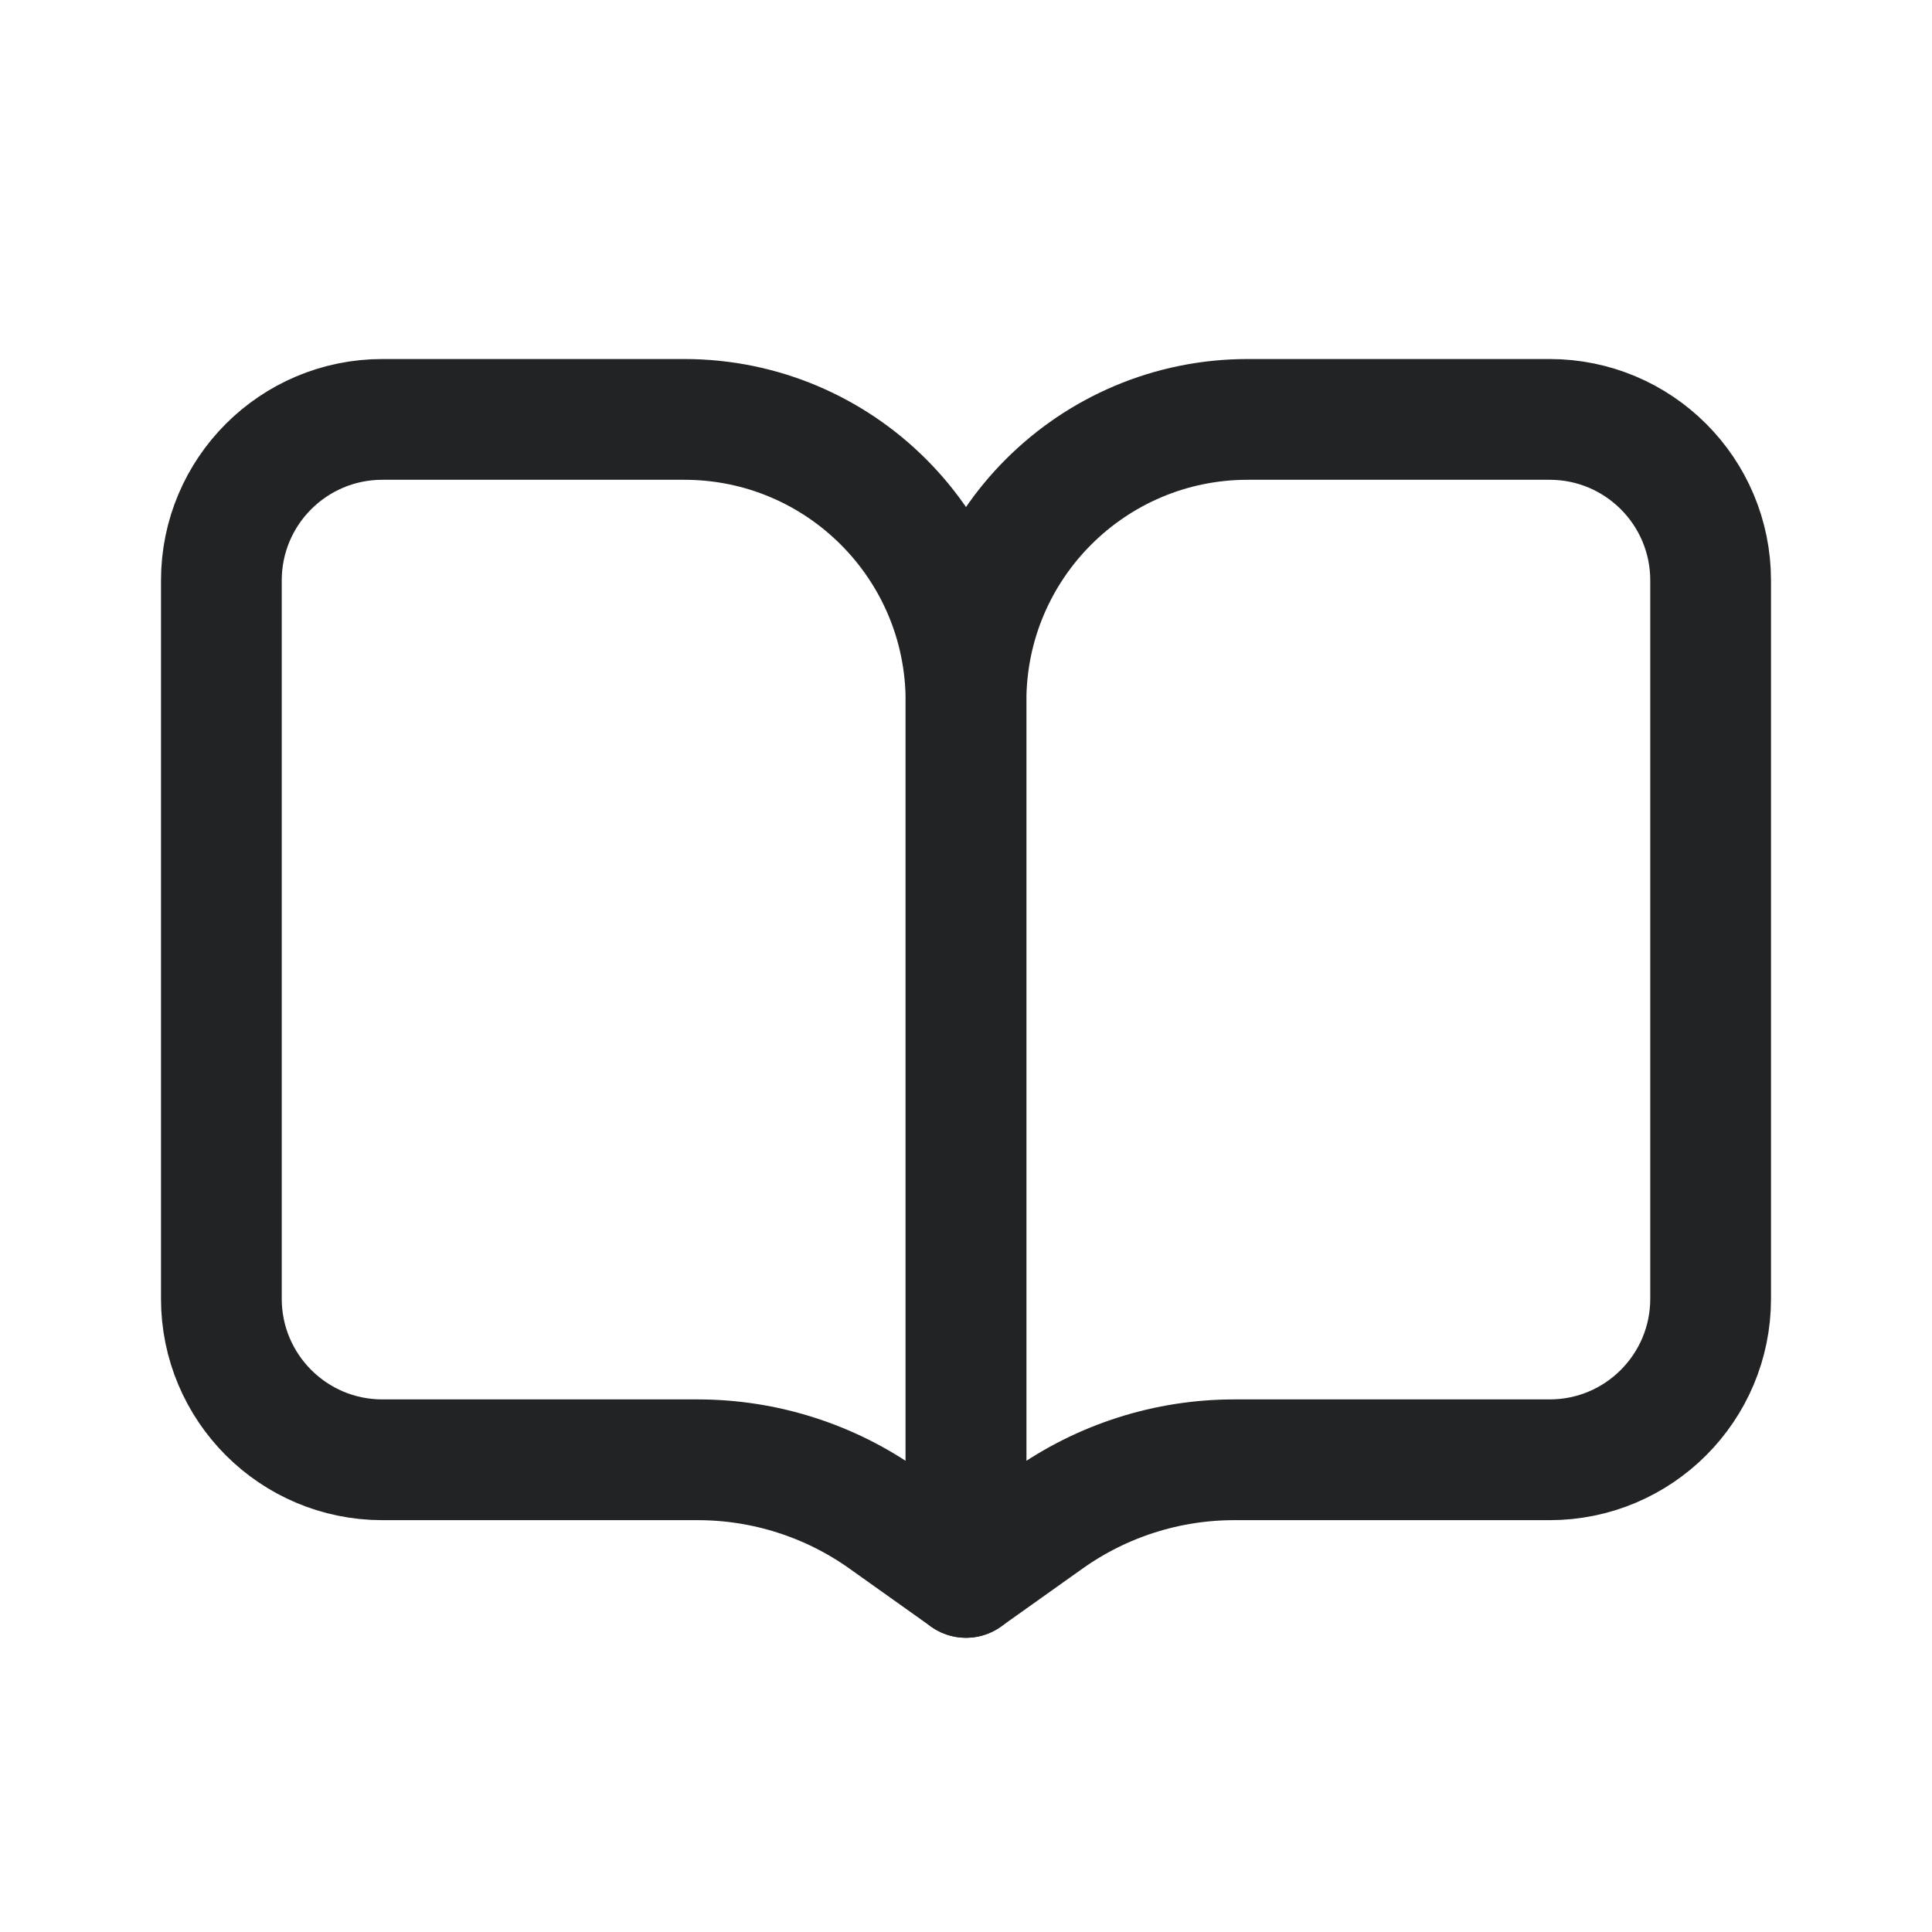
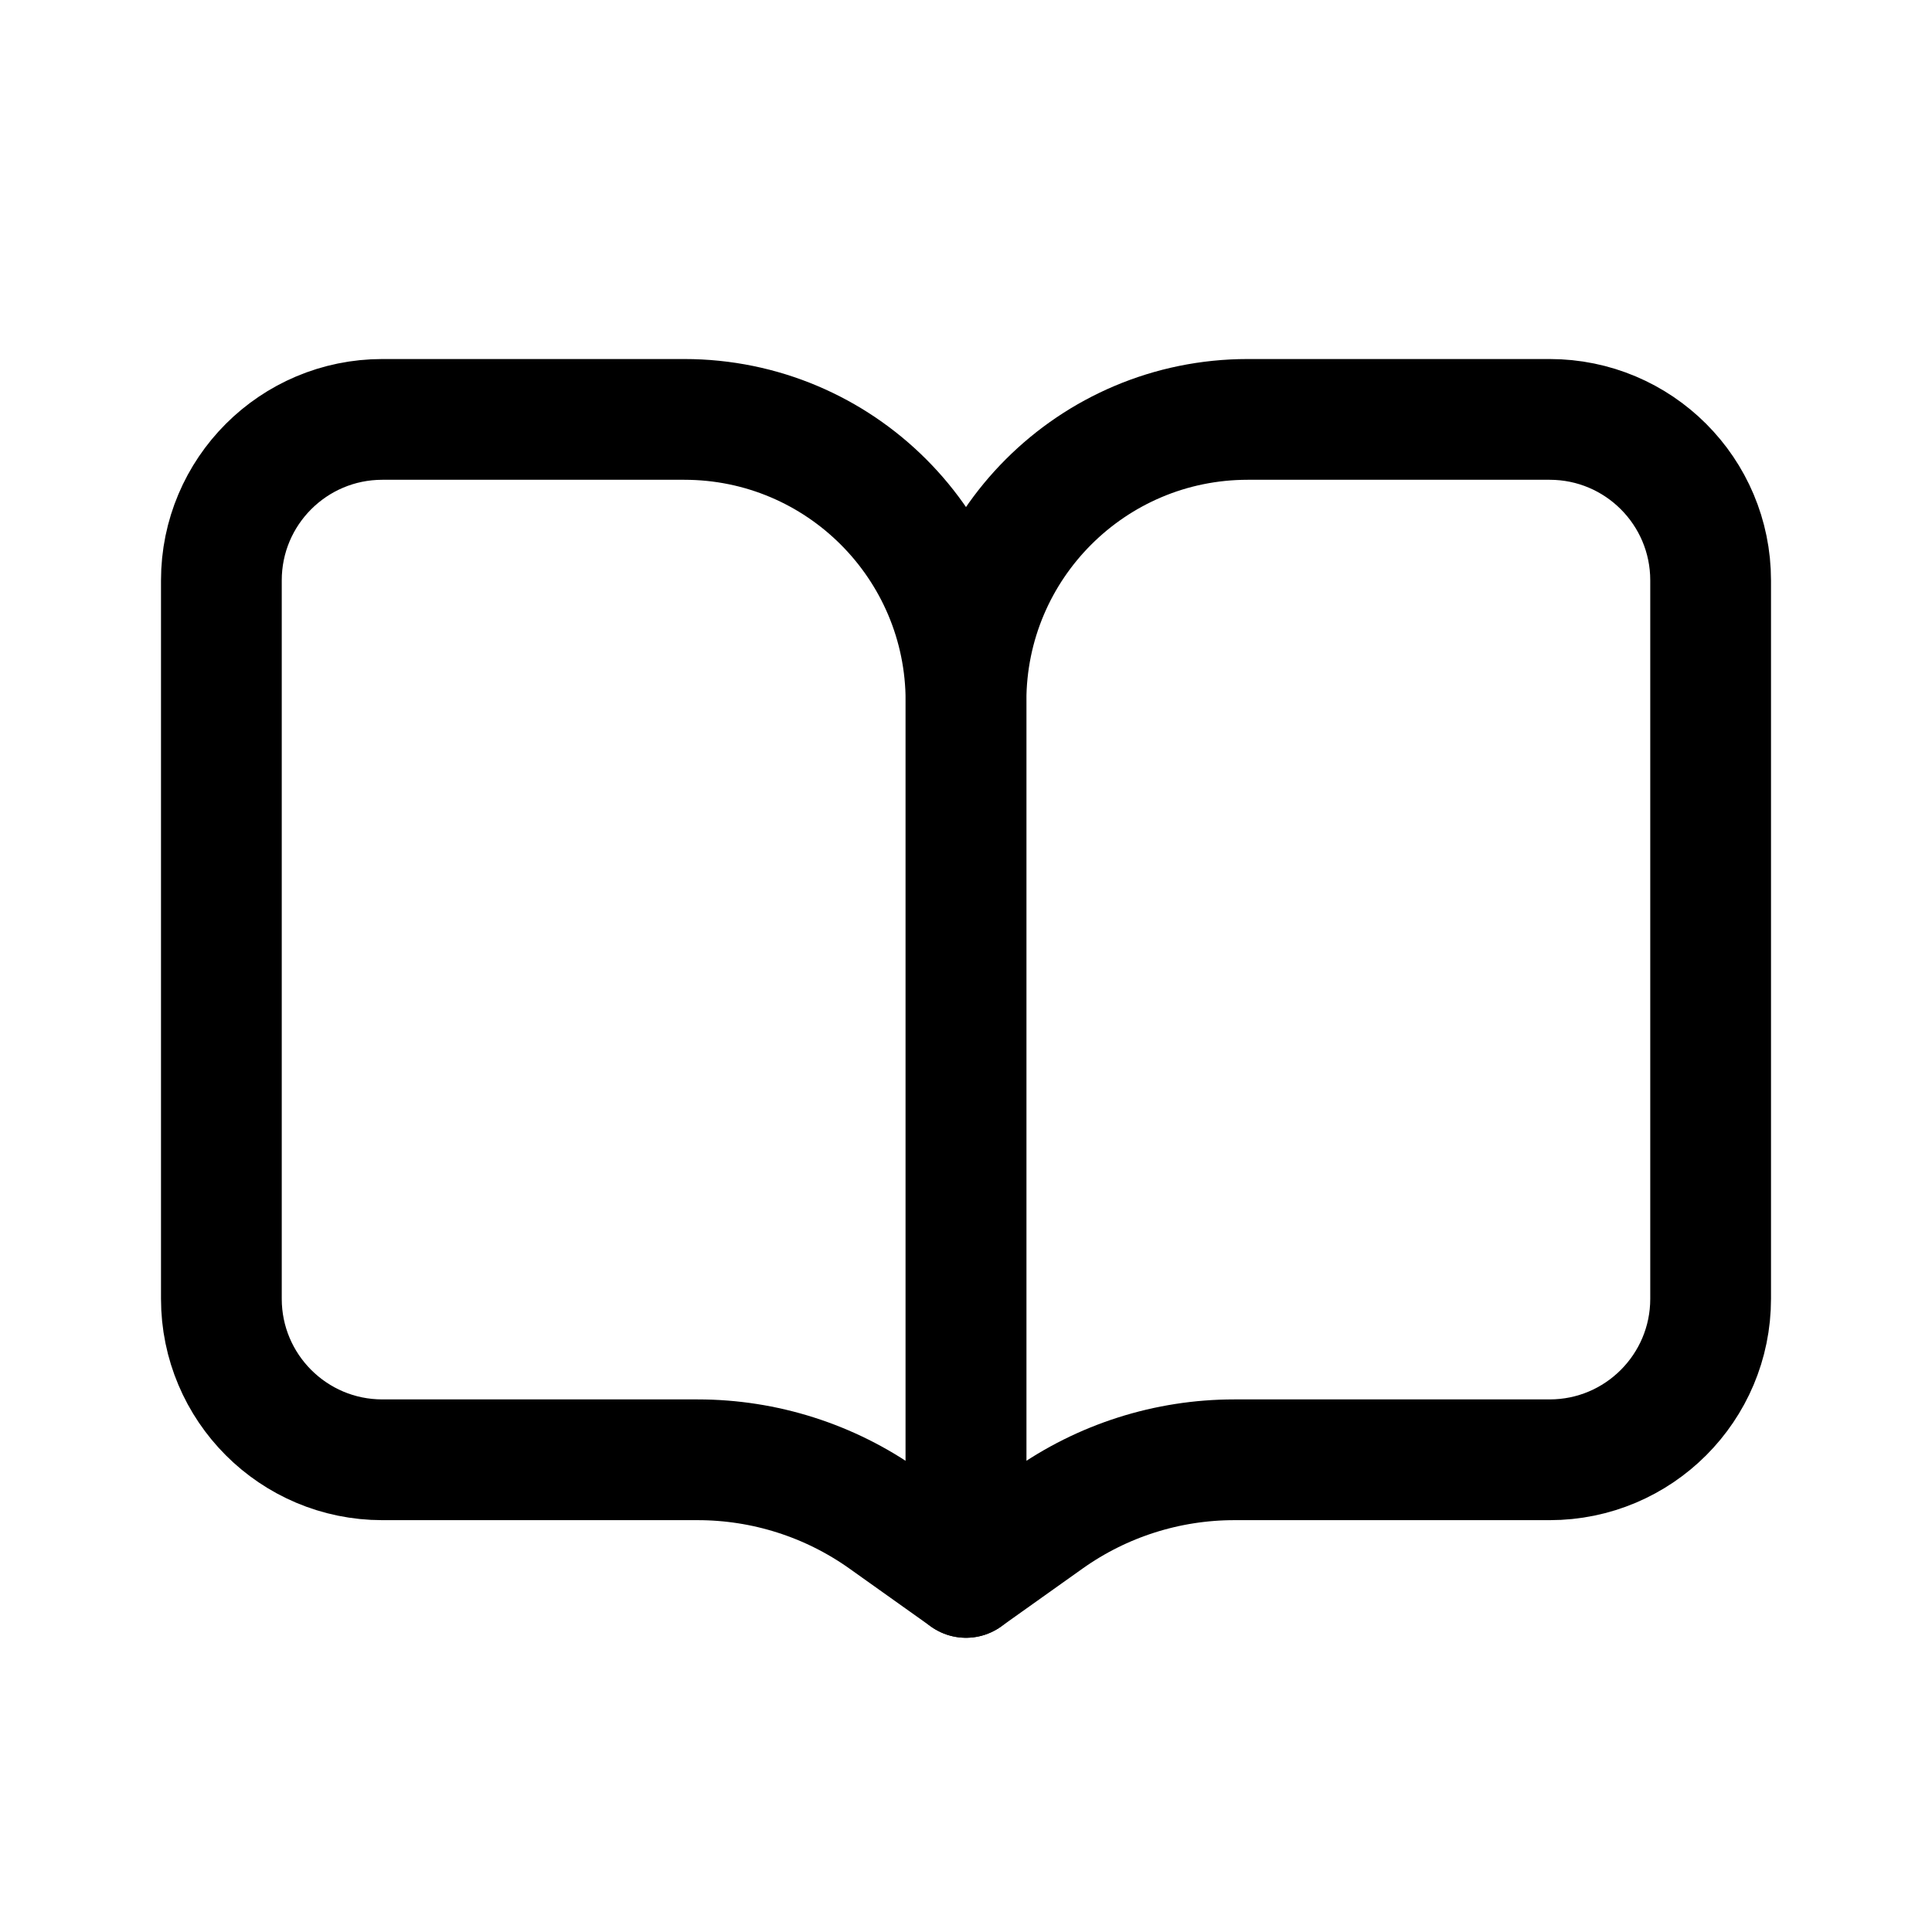
<svg xmlns="http://www.w3.org/2000/svg" width="24" height="24" viewBox="0 0 24 24" fill="none">
-   <path d="M2.75 7.21C2.75 6.105 3.645 5.21 4.75 5.21H8.5C10.433 5.21 12 6.777 12 8.71V16.078V19.595L10.985 18.873C10.308 18.392 9.498 18.134 8.667 18.134H4.75C3.645 18.134 2.75 17.238 2.75 16.134V7.21Z" stroke="#212325" stroke-width="1.5" stroke-linecap="round" stroke-linejoin="round" />
-   <path d="M21.25 7.21C21.25 6.105 20.355 5.21 19.25 5.21H15.5C13.567 5.21 12 6.777 12 8.71V16.078V19.595L13.015 18.873C13.692 18.392 14.502 18.134 15.332 18.134H19.25C20.355 18.134 21.25 17.238 21.25 16.134V7.21Z" stroke="#212325" stroke-width="1.5" stroke-linecap="round" stroke-linejoin="round" />
+   <path d="M2.75 7.21C2.75 6.105 3.645 5.21 4.75 5.21H8.5C10.433 5.21 12 6.777 12 8.71V16.078V19.595L10.985 18.873C10.308 18.392 9.498 18.134 8.667 18.134H4.75C3.645 18.134 2.75 17.238 2.75 16.134V7.21Z" stroke="currentColor" stroke-width="1.5" stroke-linecap="round" stroke-linejoin="round" />
+   <path d="M21.25 7.21C21.25 6.105 20.355 5.21 19.25 5.21H15.5C13.567 5.21 12 6.777 12 8.71V16.078V19.595L13.015 18.873C13.692 18.392 14.502 18.134 15.332 18.134H19.25C20.355 18.134 21.25 17.238 21.25 16.134V7.21Z" stroke="currentColor" stroke-width="1.5" stroke-linecap="round" stroke-linejoin="round" />
</svg>
